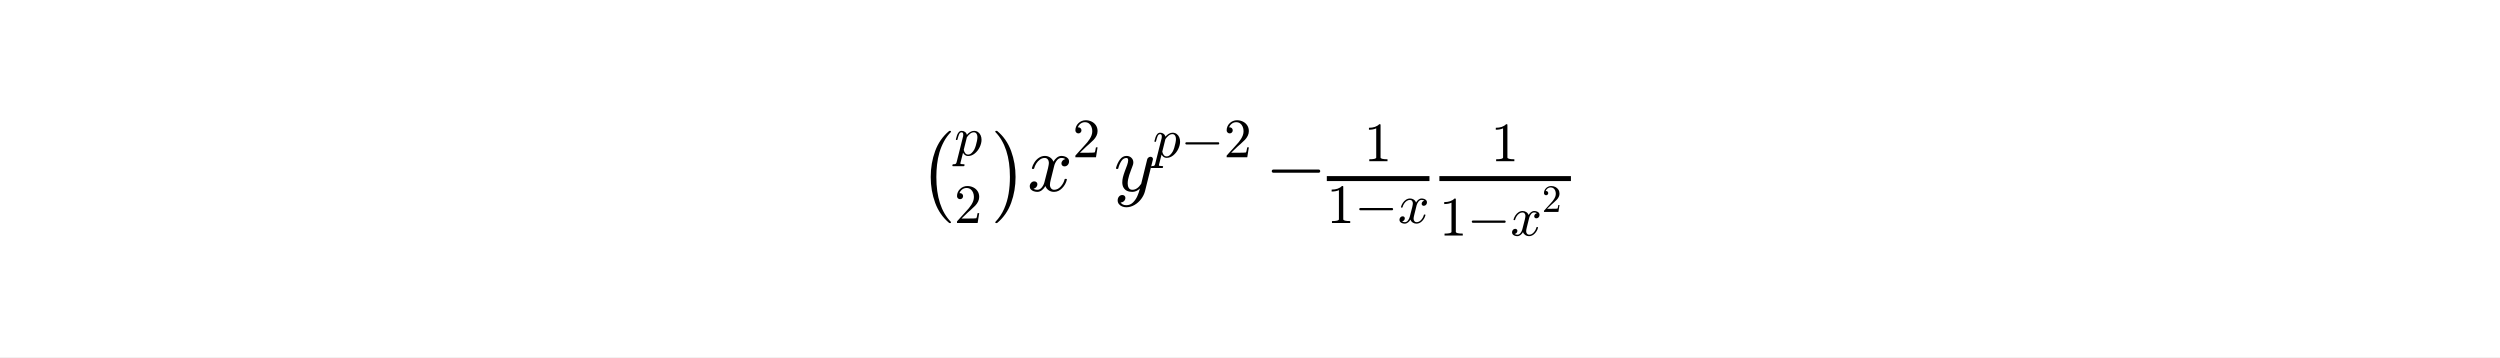
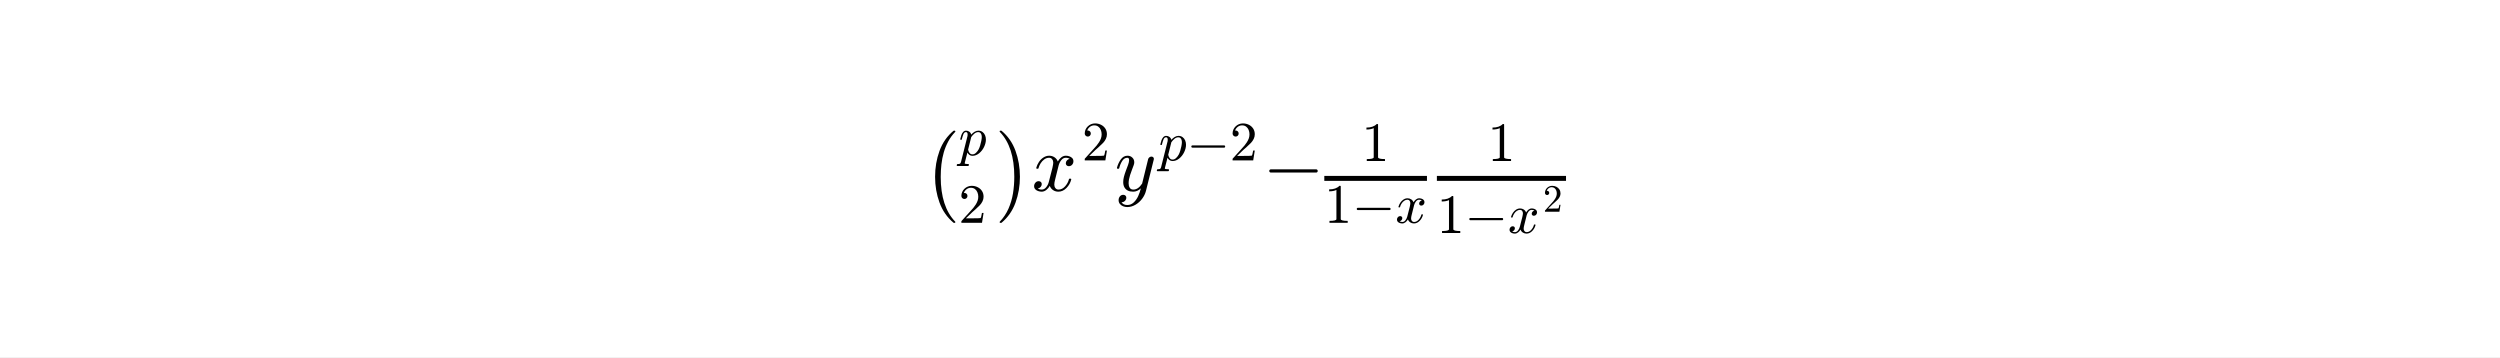
<svg xmlns="http://www.w3.org/2000/svg" xmlns:xlink="http://www.w3.org/1999/xlink" height="54pt" version="1.1" viewBox="0 0 378 54" width="378pt">
  <defs>
    <style type="text/css">
- *{stroke-linecap:butt;stroke-linejoin:round;}
+ *{stroke-linecap:butt;stroke-linejoin:round;stroke-miterlimit:100000;}
  </style>
  </defs>
  <g id="figure_1">
    <g id="patch_1">
-       <path d=" M0 54 L378 54 L378 0 L0 0 z " style="fill:#ffffff;" />
+       <path d="M 0 54  L 378 54  L 378 0  L 0 0  z " style="fill:#ffffff;" />
    </g>
    <g id="text_1">
      <defs>
-         <path d=" M4.984 0 L4.984 2.688 Q4.984 2.938 5.172 3.219 L20.703 20.406 Q24.219 24.219 26.406 26.797 Q28.609 29.391 30.75 32.766 Q32.906 36.141 34.156 39.625 Q35.406 43.109 35.406 47.016 Q35.406 51.125 33.891 54.859 Q32.375 58.594 29.375 60.844 Q26.375 63.094 22.125 63.094 Q17.781 63.094 14.312 60.469 Q10.844 57.859 9.422 53.719 Q9.812 53.812 10.5 53.812 Q12.75 53.812 14.328 52.297 Q15.922 50.781 15.922 48.391 Q15.922 46.094 14.328 44.5 Q12.75 42.922 10.5 42.922 Q8.156 42.922 6.562 44.547 Q4.984 46.188 4.984 48.391 Q4.984 52.156 6.391 55.438 Q7.812 58.734 10.469 61.297 Q13.141 63.875 16.484 65.234 Q19.828 66.609 23.578 66.609 Q29.297 66.609 34.219 64.188 Q39.156 61.766 42.031 57.344 Q44.922 52.938 44.922 47.016 Q44.922 42.672 43.016 38.766 Q41.109 34.859 38.125 31.656 Q35.156 28.469 30.516 24.406 Q25.875 20.359 24.422 19 L13.094 8.109 L22.703 8.109 Q29.781 8.109 34.547 8.219 Q39.312 8.344 39.594 8.594 Q40.766 9.859 42 17.828 L44.922 17.828 L42.094 0 z " id="Cmr10-32" />
-         <path d=" M9.281 0 L9.281 3.516 Q21.781 3.516 21.781 6.688 L21.781 59.188 Q16.609 56.688 8.688 56.688 L8.688 60.203 Q20.953 60.203 27.203 66.609 L28.609 66.609 Q28.953 66.609 29.266 66.328 Q29.594 66.062 29.594 65.719 L29.594 6.688 Q29.594 3.516 42.094 3.516 L42.094 0 z " id="Cmr10-31" />
-         <path d=" M10.203 23 Q9.375 23 8.828 23.625 Q8.297 24.266 8.297 25 Q8.297 25.734 8.828 26.359 Q9.375 27 10.203 27 L67.578 27 Q68.359 27 68.875 26.359 Q69.391 25.734 69.391 25 Q69.391 24.266 68.875 23.625 Q68.359 23 67.578 23 z " id="Cmsy10-a1" />
-         <path d=" M-2.484 -19.391 Q-3.422 -19.391 -3.422 -18.109 Q-3.078 -15.922 -2.094 -15.922 Q1.031 -15.922 2.266 -15.359 Q3.516 -14.797 4.203 -12.5 L15.484 32.516 Q16.219 34.375 16.219 37.312 Q16.219 41.609 13.281 41.609 Q10.156 41.609 8.641 37.859 Q7.125 34.125 5.719 28.422 Q5.719 27.781 4.891 27.781 L3.719 27.781 Q3.469 27.781 3.172 28.141 Q2.875 28.516 2.875 28.812 Q3.953 33.156 4.953 36.172 Q5.953 39.203 8.078 41.688 Q10.203 44.188 13.375 44.188 Q16.797 44.188 19.375 42.25 Q21.969 40.328 22.703 37.016 Q25.438 40.188 28.75 42.188 Q32.078 44.188 35.594 44.188 Q39.797 44.188 42.891 41.938 Q46 39.703 47.562 36.062 Q49.125 32.422 49.125 28.219 Q49.125 21.781 45.828 14.891 Q42.531 8.016 36.891 3.438 Q31.25 -1.125 24.812 -1.125 Q21.875 -1.125 19.5 0.531 Q17.141 2.203 15.828 4.891 L11.281 -12.891 Q11.031 -14.359 10.984 -14.594 Q10.984 -15.922 17.578 -15.922 Q18.609 -15.922 18.609 -17.188 Q18.266 -18.5 18.047 -18.938 Q17.828 -19.391 16.891 -19.391 z  M24.906 1.516 Q28.375 1.516 31.344 4.375 Q34.328 7.234 36.188 10.797 Q37.547 13.484 38.734 17.359 Q39.938 21.234 40.812 25.625 Q41.703 30.031 41.703 32.625 Q41.703 34.906 41.094 36.906 Q40.484 38.922 39.094 40.266 Q37.703 41.609 35.406 41.609 Q31.734 41.609 28.484 38.984 Q25.25 36.375 22.609 32.516 L22.609 32.172 L17.094 10.109 Q17.781 6.547 19.734 4.031 Q21.688 1.516 24.906 1.516" id="Cmmi10-70" />
-         <path d=" M4.984 -115.922 Q4.109 -115.922 4.109 -114.984 Q4.109 -114.594 4.297 -114.406 Q11.469 -106.938 15.641 -97.438 Q19.828 -87.938 21.5 -77.516 Q23.188 -67.094 23.188 -55.906 Q23.188 -17.047 4.297 2.484 Q4.109 2.688 4.109 3.078 Q4.109 4 4.984 4 L6.203 4 Q6.5 4 6.688 3.812 Q19 -6.453 24.75 -22.234 Q30.516 -38.031 30.516 -56 Q30.516 -73.828 24.781 -89.594 Q19.047 -105.375 6.688 -115.719 Q6.5 -115.922 6.203 -115.922 z " id="Cmex10-a2" />
-         <path d=" M39.109 -115.719 Q26.766 -105.375 20.969 -89.594 Q15.188 -73.828 15.188 -56 Q15.188 -38.031 20.969 -22.234 Q26.766 -6.453 39.109 3.812 Q39.109 4 39.594 4 L40.828 4 Q41.109 4 41.359 3.688 Q41.609 3.375 41.609 3.078 Q41.609 2.688 41.406 2.484 Q35.984 -3.125 32.297 -10 Q28.609 -16.891 26.484 -24.281 Q24.359 -31.688 23.438 -39.734 Q22.516 -47.797 22.516 -56.109 Q22.516 -94.875 41.406 -114.406 Q41.609 -114.594 41.609 -114.984 Q41.609 -115.281 41.328 -115.594 Q41.062 -115.922 40.828 -115.922 L39.594 -115.922 Q39.109 -115.922 39.109 -115.719" id="Cmex10-a1" />
-         <path d=" M7.812 2.875 Q9.578 1.516 12.797 1.516 Q15.922 1.516 18.312 4.516 Q20.703 7.516 21.578 11.078 L26.125 28.812 Q27.203 33.641 27.203 35.406 Q27.203 37.891 25.812 39.75 Q24.422 41.609 21.922 41.609 Q18.75 41.609 15.969 39.625 Q13.188 37.641 11.281 34.594 Q9.375 31.547 8.594 28.422 Q8.406 27.781 7.812 27.781 L6.594 27.781 Q5.812 27.781 5.812 28.719 L5.812 29 Q6.781 32.719 9.125 36.25 Q11.469 39.797 14.859 41.984 Q18.266 44.188 22.125 44.188 Q25.781 44.188 28.734 42.234 Q31.688 40.281 32.906 36.922 Q34.625 39.984 37.281 42.078 Q39.938 44.188 43.109 44.188 Q45.266 44.188 47.5 43.422 Q49.75 42.672 51.172 41.109 Q52.594 39.547 52.594 37.203 Q52.594 34.672 50.953 32.828 Q49.312 31 46.781 31 Q45.172 31 44.094 32.031 Q43.016 33.062 43.016 34.625 Q43.016 36.719 44.453 38.297 Q45.906 39.891 47.906 40.188 Q46.094 41.609 42.922 41.609 Q39.703 41.609 37.328 38.625 Q34.969 35.641 33.984 31.984 L29.594 14.312 Q28.516 10.297 28.516 7.719 Q28.516 5.172 29.953 3.344 Q31.391 1.516 33.797 1.516 Q38.484 1.516 42.156 5.641 Q45.844 9.766 47.016 14.703 Q47.219 15.281 47.797 15.281 L49.031 15.281 Q49.422 15.281 49.656 15.016 Q49.906 14.75 49.906 14.406 Q49.906 14.312 49.812 14.109 Q48.391 8.156 43.844 3.516 Q39.312 -1.125 33.594 -1.125 Q29.938 -1.125 26.984 0.844 Q24.031 2.828 22.797 6.203 Q21.234 3.266 18.469 1.062 Q15.719 -1.125 12.594 -1.125 Q10.453 -1.125 8.172 -0.359 Q5.906 0.391 4.484 1.953 Q3.078 3.516 3.078 5.906 Q3.078 8.25 4.703 10.172 Q6.344 12.109 8.797 12.109 Q10.453 12.109 11.578 11.109 Q12.703 10.109 12.703 8.5 Q12.703 6.391 11.297 4.828 Q9.906 3.266 7.812 2.875" id="Cmmi10-78" />
-         <path d=" M8.406 -14.312 Q10.5 -17.922 15.719 -17.922 Q20.453 -17.922 23.922 -14.594 Q27.391 -11.281 29.516 -6.562 Q31.641 -1.859 32.812 3.078 Q28.375 -1.125 23.188 -1.125 Q19.234 -1.125 16.453 0.234 Q13.672 1.609 12.125 4.312 Q10.594 7.031 10.594 10.891 Q10.594 14.156 11.469 17.594 Q12.359 21.047 13.938 25.266 Q15.531 29.5 16.703 32.625 Q18.016 36.281 18.016 38.625 Q18.016 41.609 15.828 41.609 Q11.859 41.609 9.297 37.531 Q6.734 33.453 5.516 28.422 Q5.328 27.781 4.688 27.781 L3.516 27.781 Q2.688 27.781 2.688 28.719 L2.688 29 Q4.297 34.969 7.609 39.578 Q10.938 44.188 16.016 44.188 Q19.578 44.188 22.047 41.844 Q24.516 39.5 24.516 35.891 Q24.516 34.031 23.688 31.984 Q23.25 30.766 21.688 26.656 Q20.125 22.562 19.281 19.875 Q18.453 17.188 17.922 14.594 Q17.391 12.016 17.391 9.422 Q17.391 6.109 18.797 3.812 Q20.219 1.516 23.297 1.516 Q29.5 1.516 34.422 9.078 L42 39.891 Q42.328 41.219 43.547 42.156 Q44.781 43.109 46.188 43.109 Q47.406 43.109 48.312 42.328 Q49.219 41.547 49.219 40.281 Q49.219 39.703 49.125 39.5 L39.203 -0.297 Q37.891 -5.422 34.375 -10.109 Q30.859 -14.797 25.906 -17.656 Q20.953 -20.516 15.578 -20.516 Q12.984 -20.516 10.438 -19.5 Q7.906 -18.5 6.344 -16.5 Q4.781 -14.5 4.781 -11.812 Q4.781 -9.078 6.391 -7.078 Q8.016 -5.078 10.688 -5.078 Q12.312 -5.078 13.406 -6.078 Q14.5 -7.078 14.5 -8.688 Q14.5 -10.984 12.781 -12.688 Q11.078 -14.406 8.797 -14.406 Q8.688 -14.359 8.594 -14.328 Q8.5 -14.312 8.406 -14.312" id="Cmmi10-79" />
+         <path d="M 7.812 2.875  Q 9.578 1.516 12.797 1.516  Q 15.922 1.516 18.312 4.516  Q 20.703 7.516 21.578 11.078  L 26.125 28.812  Q 27.203 33.641 27.203 35.406  Q 27.203 37.891 25.812 39.75  Q 24.422 41.609 21.922 41.609  Q 18.75 41.609 15.969 39.625  Q 13.188 37.641 11.281 34.594  Q 9.375 31.547 8.594 28.422  Q 8.406 27.781 7.812 27.781  L 6.594 27.781  Q 5.812 27.781 5.812 28.719  L 5.812 29  Q 6.781 32.719 9.125 36.25  Q 11.469 39.797 14.859 41.984  Q 18.266 44.188 22.125 44.188  Q 25.781 44.188 28.734 42.234  Q 31.688 40.281 32.906 36.922  Q 34.625 39.984 37.281 42.078  Q 39.938 44.188 43.109 44.188  Q 45.266 44.188 47.5 43.422  Q 49.75 42.672 51.172 41.109  Q 52.594 39.547 52.594 37.203  Q 52.594 34.672 50.953 32.828  Q 49.312 31 46.781 31  Q 45.172 31 44.094 32.031  Q 43.016 33.062 43.016 34.625  Q 43.016 36.719 44.453 38.297  Q 45.906 39.891 47.906 40.188  Q 46.094 41.609 42.922 41.609  Q 39.703 41.609 37.328 38.625  Q 34.969 35.641 33.984 31.984  L 29.594 14.312  Q 28.516 10.297 28.516 7.719  Q 28.516 5.172 29.953 3.344  Q 31.391 1.516 33.797 1.516  Q 38.484 1.516 42.156 5.641  Q 45.844 9.766 47.016 14.703  Q 47.219 15.281 47.797 15.281  L 49.031 15.281  Q 49.422 15.281 49.656 15.016  Q 49.906 14.75 49.906 14.406  Q 49.906 14.312 49.812 14.109  Q 48.391 8.156 43.844 3.516  Q 39.312 -1.125 33.594 -1.125  Q 29.938 -1.125 26.984 0.844  Q 24.031 2.828 22.797 6.203  Q 21.234 3.266 18.469 1.062  Q 15.719 -1.125 12.594 -1.125  Q 10.453 -1.125 8.172 -0.359  Q 5.906 0.391 4.484 1.953  Q 3.078 3.516 3.078 5.906  Q 3.078 8.25 4.703 10.172  Q 6.344 12.109 8.797 12.109  Q 10.453 12.109 11.578 11.109  Q 12.703 10.109 12.703 8.5  Q 12.703 6.391 11.297 4.828  Q 9.906 3.266 7.812 2.875  " id="Cmmi10-78" />
+         <path d="M 4.984 -115.922  Q 4.109 -115.922 4.109 -114.984  Q 4.109 -114.594 4.297 -114.406  Q 11.469 -106.938 15.641 -97.438  Q 19.828 -87.938 21.5 -77.516  Q 23.188 -67.094 23.188 -55.906  Q 23.188 -17.047 4.297 2.484  Q 4.109 2.688 4.109 3.078  Q 4.109 4 4.984 4  L 6.203 4  Q 6.5 4 6.688 3.812  Q 19 -6.453 24.75 -22.234  Q 30.516 -38.031 30.516 -56  Q 30.516 -73.828 24.781 -89.594  Q 19.047 -105.375 6.688 -115.719  Q 6.5 -115.922 6.203 -115.922  z " id="Cmex10-a2" />
+         <path d="M 9.281 0  L 9.281 3.516  Q 21.781 3.516 21.781 6.688  L 21.781 59.188  Q 16.609 56.688 8.688 56.688  L 8.688 60.203  Q 20.953 60.203 27.203 66.609  L 28.609 66.609  Q 28.953 66.609 29.266 66.328  Q 29.594 66.062 29.594 65.719  L 29.594 6.688  Q 29.594 3.516 42.094 3.516  L 42.094 0  z " id="Cmr10-31" />
+         <path d="M 39.109 -115.719  Q 26.766 -105.375 20.969 -89.594  Q 15.188 -73.828 15.188 -56  Q 15.188 -38.031 20.969 -22.234  Q 26.766 -6.453 39.109 3.812  Q 39.109 4 39.594 4  L 40.828 4  Q 41.109 4 41.359 3.688  Q 41.609 3.375 41.609 3.078  Q 41.609 2.688 41.406 2.484  Q 35.984 -3.125 32.297 -10  Q 28.609 -16.891 26.484 -24.281  Q 24.359 -31.688 23.438 -39.734  Q 22.516 -47.797 22.516 -56.109  Q 22.516 -94.875 41.406 -114.406  Q 41.609 -114.594 41.609 -114.984  Q 41.609 -115.281 41.328 -115.594  Q 41.062 -115.922 40.828 -115.922  L 39.594 -115.922  Q 39.109 -115.922 39.109 -115.719  " id="Cmex10-a1" />
+         <path d="M 10.203 23  Q 9.375 23 8.828 23.625  Q 8.297 24.266 8.297 25  Q 8.297 25.734 8.828 26.359  Q 9.375 27 10.203 27  L 67.578 27  Q 68.359 27 68.875 26.359  Q 69.391 25.734 69.391 25  Q 69.391 24.266 68.875 23.625  Q 68.359 23 67.578 23  z " id="Cmsy10-a1" />
+         <path d="M 8.406 -14.312  Q 10.5 -17.922 15.719 -17.922  Q 20.453 -17.922 23.922 -14.594  Q 27.391 -11.281 29.516 -6.562  Q 31.641 -1.859 32.812 3.078  Q 28.375 -1.125 23.188 -1.125  Q 19.234 -1.125 16.453 0.234  Q 13.672 1.609 12.125 4.312  Q 10.594 7.031 10.594 10.891  Q 10.594 14.156 11.469 17.594  Q 12.359 21.047 13.938 25.266  Q 15.531 29.5 16.703 32.625  Q 18.016 36.281 18.016 38.625  Q 18.016 41.609 15.828 41.609  Q 11.859 41.609 9.297 37.531  Q 6.734 33.453 5.516 28.422  Q 5.328 27.781 4.688 27.781  L 3.516 27.781  Q 2.688 27.781 2.688 28.719  L 2.688 29  Q 4.297 34.969 7.609 39.578  Q 10.938 44.188 16.016 44.188  Q 19.578 44.188 22.047 41.844  Q 24.516 39.5 24.516 35.891  Q 24.516 34.031 23.688 31.984  Q 23.25 30.766 21.688 26.656  Q 20.125 22.562 19.281 19.875  Q 18.453 17.188 17.922 14.594  Q 17.391 12.016 17.391 9.422  Q 17.391 6.109 18.797 3.812  Q 20.219 1.516 23.297 1.516  Q 29.5 1.516 34.422 9.078  L 42 39.891  Q 42.328 41.219 43.547 42.156  Q 44.781 43.109 46.188 43.109  Q 47.406 43.109 48.312 42.328  Q 49.219 41.547 49.219 40.281  Q 49.219 39.703 49.125 39.5  L 39.203 -0.297  Q 37.891 -5.422 34.375 -10.109  Q 30.859 -14.797 25.906 -17.656  Q 20.953 -20.516 15.578 -20.516  Q 12.984 -20.516 10.438 -19.5  Q 7.906 -18.5 6.344 -16.5  Q 4.781 -14.5 4.781 -11.812  Q 4.781 -9.078 6.391 -7.078  Q 8.016 -5.078 10.688 -5.078  Q 12.312 -5.078 13.406 -6.078  Q 14.5 -7.078 14.5 -8.688  Q 14.5 -10.984 12.781 -12.688  Q 11.078 -14.406 8.797 -14.406  Q 8.688 -14.359 8.594 -14.328  Q 8.5 -14.312 8.406 -14.312  " id="Cmmi10-79" />
+         <path d="M -2.484 -19.391  Q -3.422 -19.391 -3.422 -18.109  Q -3.078 -15.922 -2.094 -15.922  Q 1.031 -15.922 2.266 -15.359  Q 3.516 -14.797 4.203 -12.5  L 15.484 32.516  Q 16.219 34.375 16.219 37.312  Q 16.219 41.609 13.281 41.609  Q 10.156 41.609 8.641 37.859  Q 7.125 34.125 5.719 28.422  Q 5.719 27.781 4.891 27.781  L 3.719 27.781  Q 3.469 27.781 3.172 28.141  Q 2.875 28.516 2.875 28.812  Q 3.953 33.156 4.953 36.172  Q 5.953 39.203 8.078 41.688  Q 10.203 44.188 13.375 44.188  Q 16.797 44.188 19.375 42.25  Q 21.969 40.328 22.703 37.016  Q 25.438 40.188 28.75 42.188  Q 32.078 44.188 35.594 44.188  Q 39.797 44.188 42.891 41.938  Q 46 39.703 47.562 36.062  Q 49.125 32.422 49.125 28.219  Q 49.125 21.781 45.828 14.891  Q 42.531 8.016 36.891 3.438  Q 31.25 -1.125 24.812 -1.125  Q 21.875 -1.125 19.5 0.531  Q 17.141 2.203 15.828 4.891  L 11.281 -12.891  Q 11.031 -14.359 10.984 -14.594  Q 10.984 -15.922 17.578 -15.922  Q 18.609 -15.922 18.609 -17.188  Q 18.266 -18.5 18.047 -18.938  Q 17.828 -19.391 16.891 -19.391  z M 24.906 1.516  Q 28.375 1.516 31.344 4.375  Q 34.328 7.234 36.188 10.797  Q 37.547 13.484 38.734 17.359  Q 39.938 21.234 40.812 25.625  Q 41.703 30.031 41.703 32.625  Q 41.703 34.906 41.094 36.906  Q 40.484 38.922 39.094 40.266  Q 37.703 41.609 35.406 41.609  Q 31.734 41.609 28.484 38.984  Q 25.25 36.375 22.609 32.516  L 22.609 32.172  L 17.094 10.109  Q 17.781 6.547 19.734 4.031  Q 21.688 1.516 24.906 1.516  " id="Cmmi10-70" />
+         <path d="M 4.984 0  L 4.984 2.688  Q 4.984 2.938 5.172 3.219  L 20.703 20.406  Q 24.219 24.219 26.406 26.797  Q 28.609 29.391 30.75 32.766  Q 32.906 36.141 34.156 39.625  Q 35.406 43.109 35.406 47.016  Q 35.406 51.125 33.891 54.859  Q 32.375 58.594 29.375 60.844  Q 26.375 63.094 22.125 63.094  Q 17.781 63.094 14.312 60.469  Q 10.844 57.859 9.422 53.719  Q 9.812 53.812 10.5 53.812  Q 12.75 53.812 14.328 52.297  Q 15.922 50.781 15.922 48.391  Q 15.922 46.094 14.328 44.5  Q 12.75 42.922 10.5 42.922  Q 8.156 42.922 6.562 44.547  Q 4.984 46.188 4.984 48.391  Q 4.984 52.156 6.391 55.438  Q 7.812 58.734 10.469 61.297  Q 13.141 63.875 16.484 65.234  Q 19.828 66.609 23.578 66.609  Q 29.297 66.609 34.219 64.188  Q 39.156 61.766 42.031 57.344  Q 44.922 52.938 44.922 47.016  Q 44.922 42.672 43.016 38.766  Q 41.109 34.859 38.125 31.656  Q 35.156 28.469 30.516 24.406  Q 25.875 20.359 24.422 19  L 13.094 8.109  L 22.703 8.109  Q 29.781 8.109 34.547 8.219  Q 39.312 8.344 39.594 8.594  Q 40.766 9.859 42 17.828  L 44.922 17.828  L 42.094 0  z " id="Cmr10-32" />
      </defs>
-       <g transform="translate(138.96 28.98)scale(0.12 -0.12)">
-         <use transform="translate(0.0 72.71563)scale(0.9683909)" xlink:href="#Cmex10-a1" />
-         <use transform="translate(44.34804 45.68125)scale(0.7)" xlink:href="#Cmmi10-70" />
-         <use transform="translate(44.34804 -39.51875)scale(0.7)" xlink:href="#Cmr10-32" />
-         <use transform="translate(92.05312 72.71563)scale(0.9683909)" xlink:href="#Cmex10-a2" />
-         <use transform="translate(136.4012 0.8578125)" xlink:href="#Cmmi10-78" />
-         <use transform="translate(193.4812 43.37344)scale(0.7)" xlink:href="#Cmr10-32" />
-         <use transform="translate(245.4875 0.8578125)" xlink:href="#Cmmi10-79" />
-         <use transform="translate(294.5109 43.37344)scale(0.7)" xlink:href="#Cmmi10-70" />
-         <use transform="translate(329.716 43.37344)scale(0.7)" xlink:href="#Cmsy10-a1" />
-         <use transform="translate(384.0959 43.37344)scale(0.7)" xlink:href="#Cmr10-32" />
-         <use transform="translate(436.1021 0.8578125)" xlink:href="#Cmsy10-a1" />
-         <use transform="translate(560.7877 38.35781)scale(0.7)" xlink:href="#Cmr10-31" />
-         <use transform="translate(513.7877 -39.51875)scale(0.7)" xlink:href="#Cmr10-31" />
-         <use transform="translate(548.7877 -39.51875)scale(0.7)" xlink:href="#Cmsy10-a1" />
-         <use transform="translate(603.1676 -39.51875)scale(0.7)" xlink:href="#Cmmi10-78" />
-         <use transform="translate(720.6236 38.35781)scale(0.7)" xlink:href="#Cmr10-31" />
-         <use transform="translate(655.6236 -55.29172)scale(0.7)" xlink:href="#Cmr10-31" />
-         <use transform="translate(690.6236 -55.29172)scale(0.7)" xlink:href="#Cmsy10-a1" />
-         <use transform="translate(745.0035 -55.29172)scale(0.7)" xlink:href="#Cmmi10-78" />
-         <use transform="translate(784.9596 -25.53078)scale(0.49)" xlink:href="#Cmr10-32" />
-         <path d=" M513.788 13.358 L513.788 19.608 L643.124 19.608 L643.124 13.358 L513.788 13.358 z " />
-         <path d=" M655.624 13.358 L655.624 19.608 L821.364 19.608 L821.364 13.358 L655.624 13.358 z " />
+       <g transform="translate(139.62 28.86)scale(0.12 -0.12)">
+         <use transform="translate(0.0 71.96719)scale(0.9683909)" xlink:href="#Cmex10-a1" />
+         <use transform="translate(44.34804 44.93281)scale(0.7)" xlink:href="#Cmmi10-70" />
+         <use transform="translate(44.34804 -40.26719)scale(0.7)" xlink:href="#Cmr10-32" />
+         <use transform="translate(92.05312 71.96719)scale(0.9683909)" xlink:href="#Cmex10-a2" />
+         <use transform="translate(136.4012 0.109375)" xlink:href="#Cmmi10-78" />
+         <use transform="translate(199.7845 38.37344)scale(0.7)" xlink:href="#Cmr10-32" />
+         <use transform="translate(241.1619 0.109375)" xlink:href="#Cmmi10-79" />
+         <use transform="translate(296.4886 38.37344)scale(0.7)" xlink:href="#Cmmi10-70" />
+         <use transform="translate(331.6937 38.37344)scale(0.7)" xlink:href="#Cmsy10-a1" />
+         <use transform="translate(386.0735 38.37344)scale(0.7)" xlink:href="#Cmr10-32" />
+         <use transform="translate(427.4509 0.109375)" xlink:href="#Cmsy10-a1" />
+         <use transform="translate(552.1364 37.60938)scale(0.7)" xlink:href="#Cmr10-31" />
+         <use transform="translate(505.1364 -40.26719)scale(0.7)" xlink:href="#Cmr10-31" />
+         <use transform="translate(540.1364 -40.26719)scale(0.7)" xlink:href="#Cmsy10-a1" />
+         <use transform="translate(594.5163 -40.26719)scale(0.7)" xlink:href="#Cmmi10-78" />
+         <use transform="translate(710.9724 37.60938)scale(0.7)" xlink:href="#Cmr10-31" />
+         <use transform="translate(646.9724 -53.06406)scale(0.7)" xlink:href="#Cmr10-31" />
+         <use transform="translate(681.9724 -53.06406)scale(0.7)" xlink:href="#Cmsy10-a1" />
+         <use transform="translate(736.3522 -53.06406)scale(0.7)" xlink:href="#Cmmi10-78" />
+         <use transform="translate(780.7206 -26.27922)scale(0.49)" xlink:href="#Cmr10-32" />
+         <path d="M 505.136 12.609  L 505.136 18.859  L 634.472 18.859  L 634.472 12.609  L 505.136 12.609  z " />
+         <path d="M 646.972 12.609  L 646.972 18.859  L 809.685 18.859  L 809.685 12.609  L 646.972 12.609  z " />
      </g>
    </g>
  </g>
</svg>
